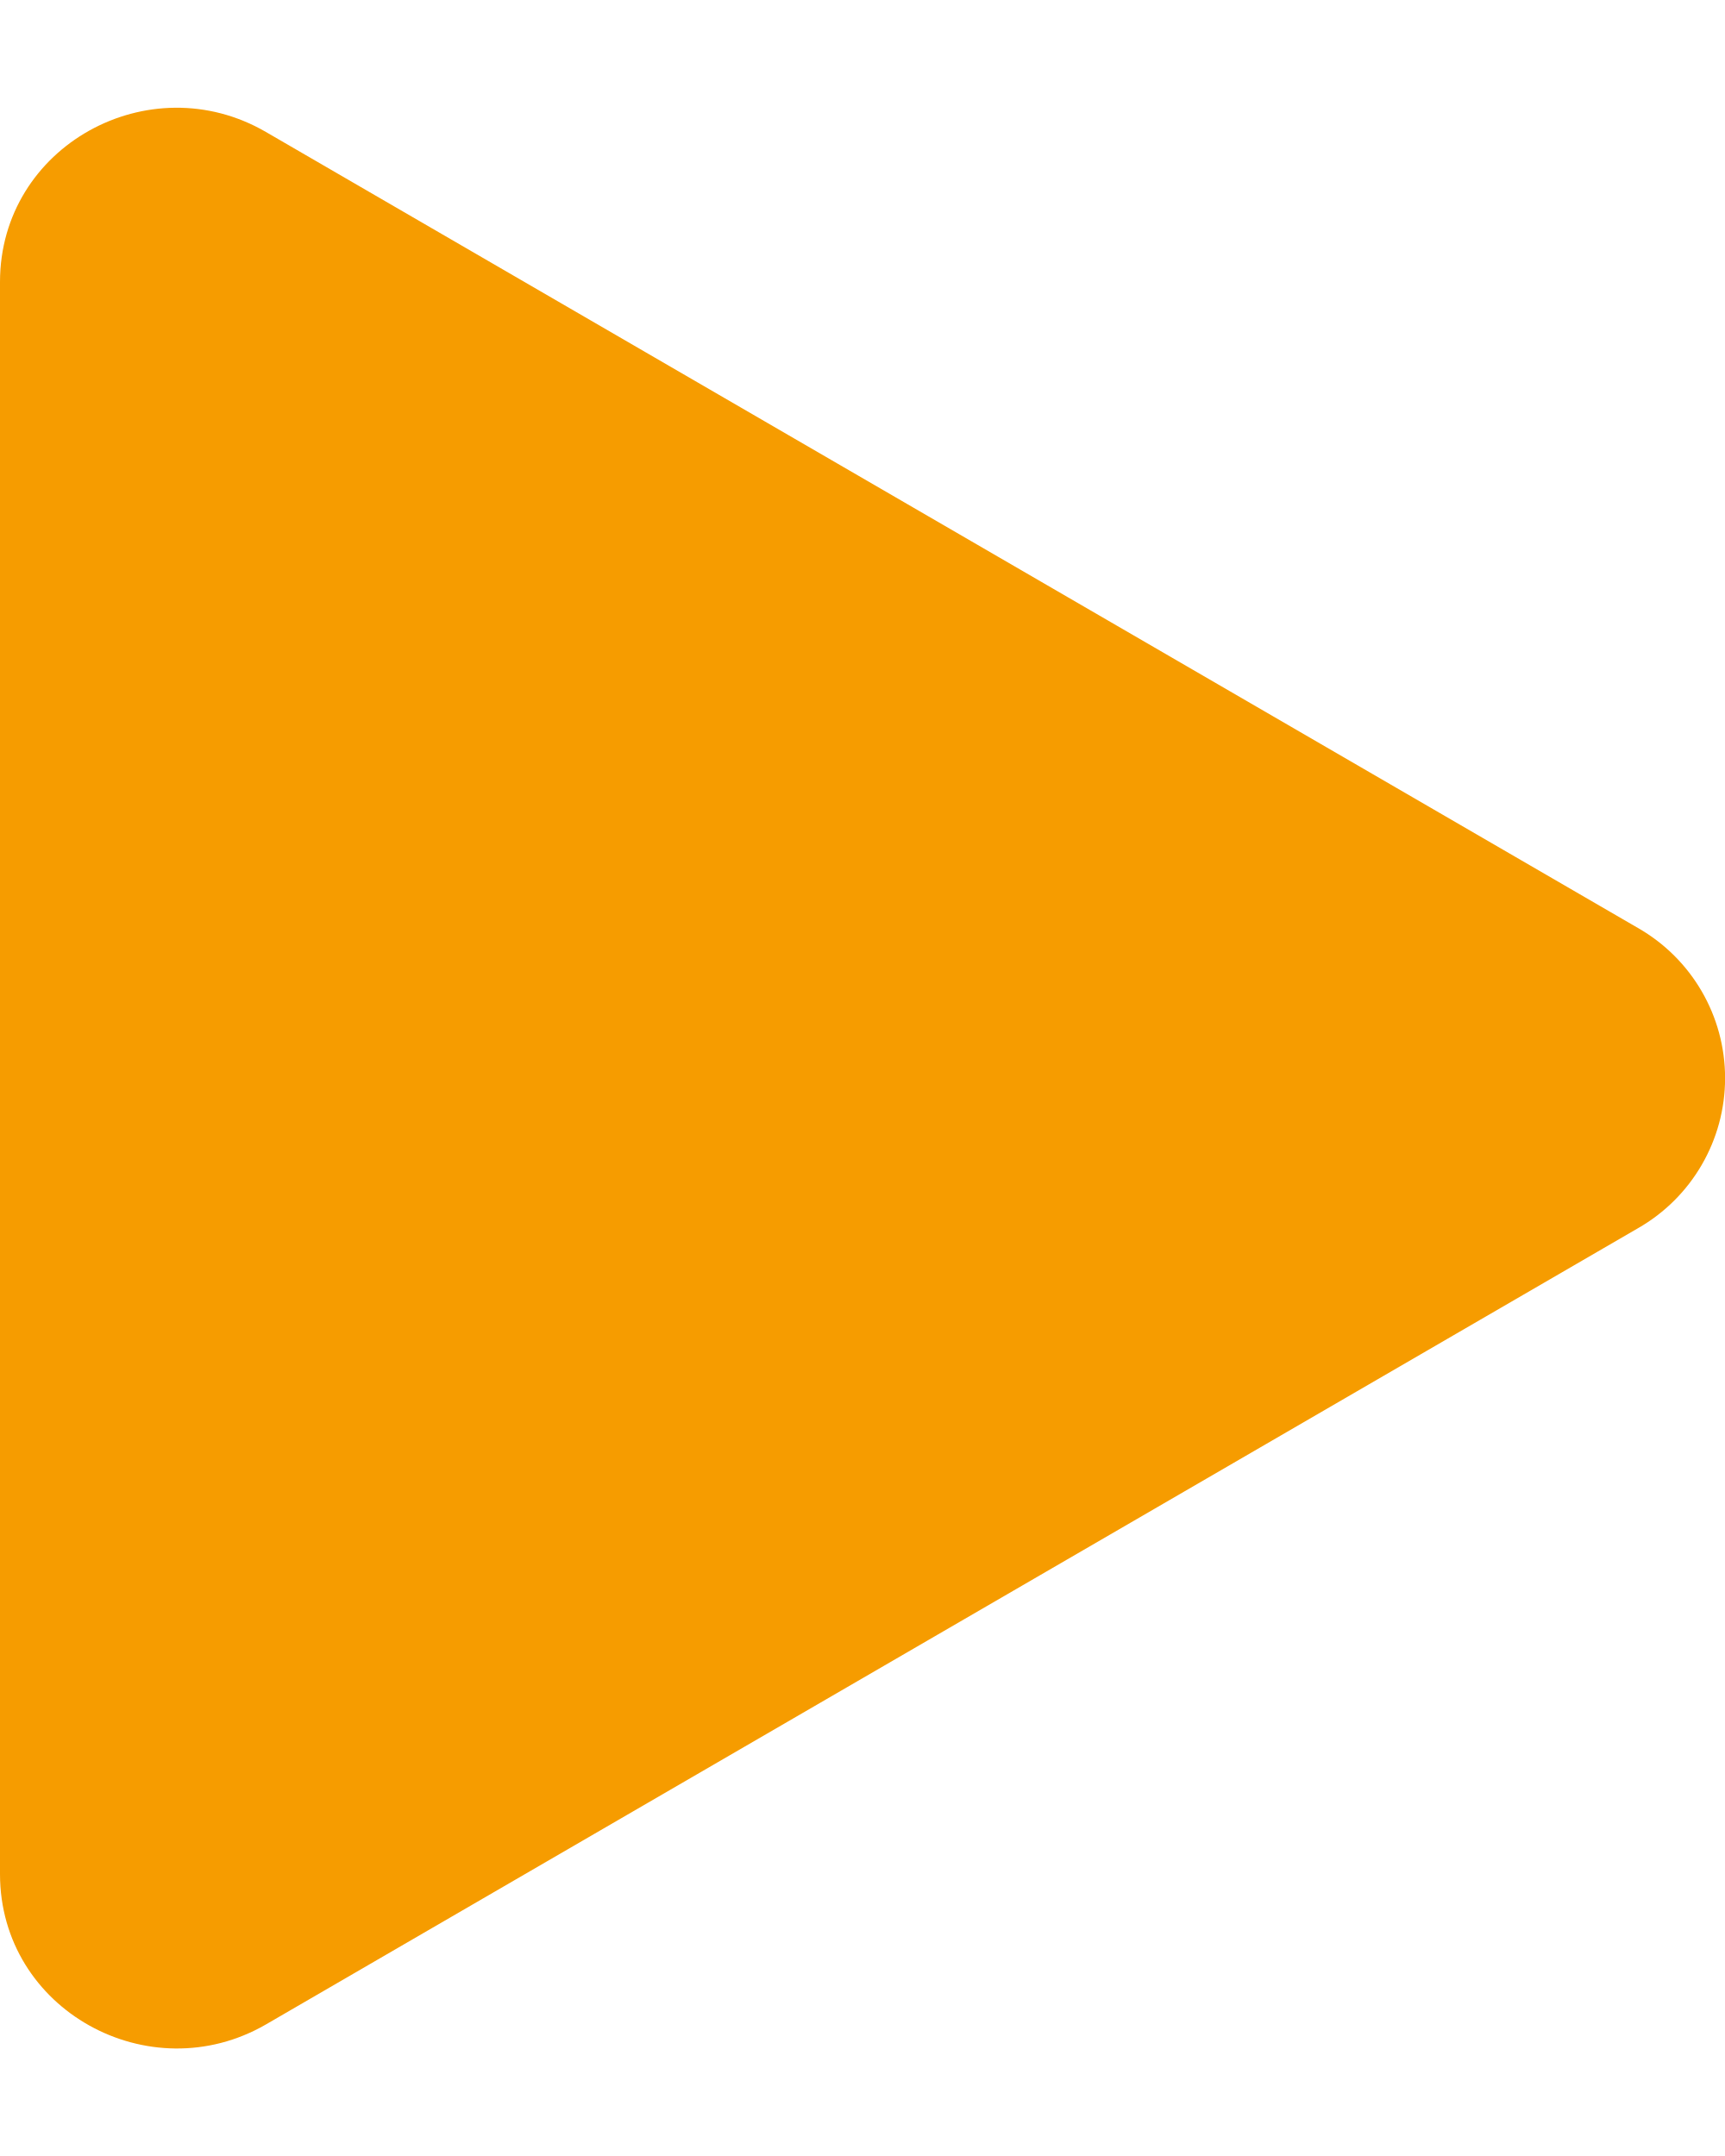
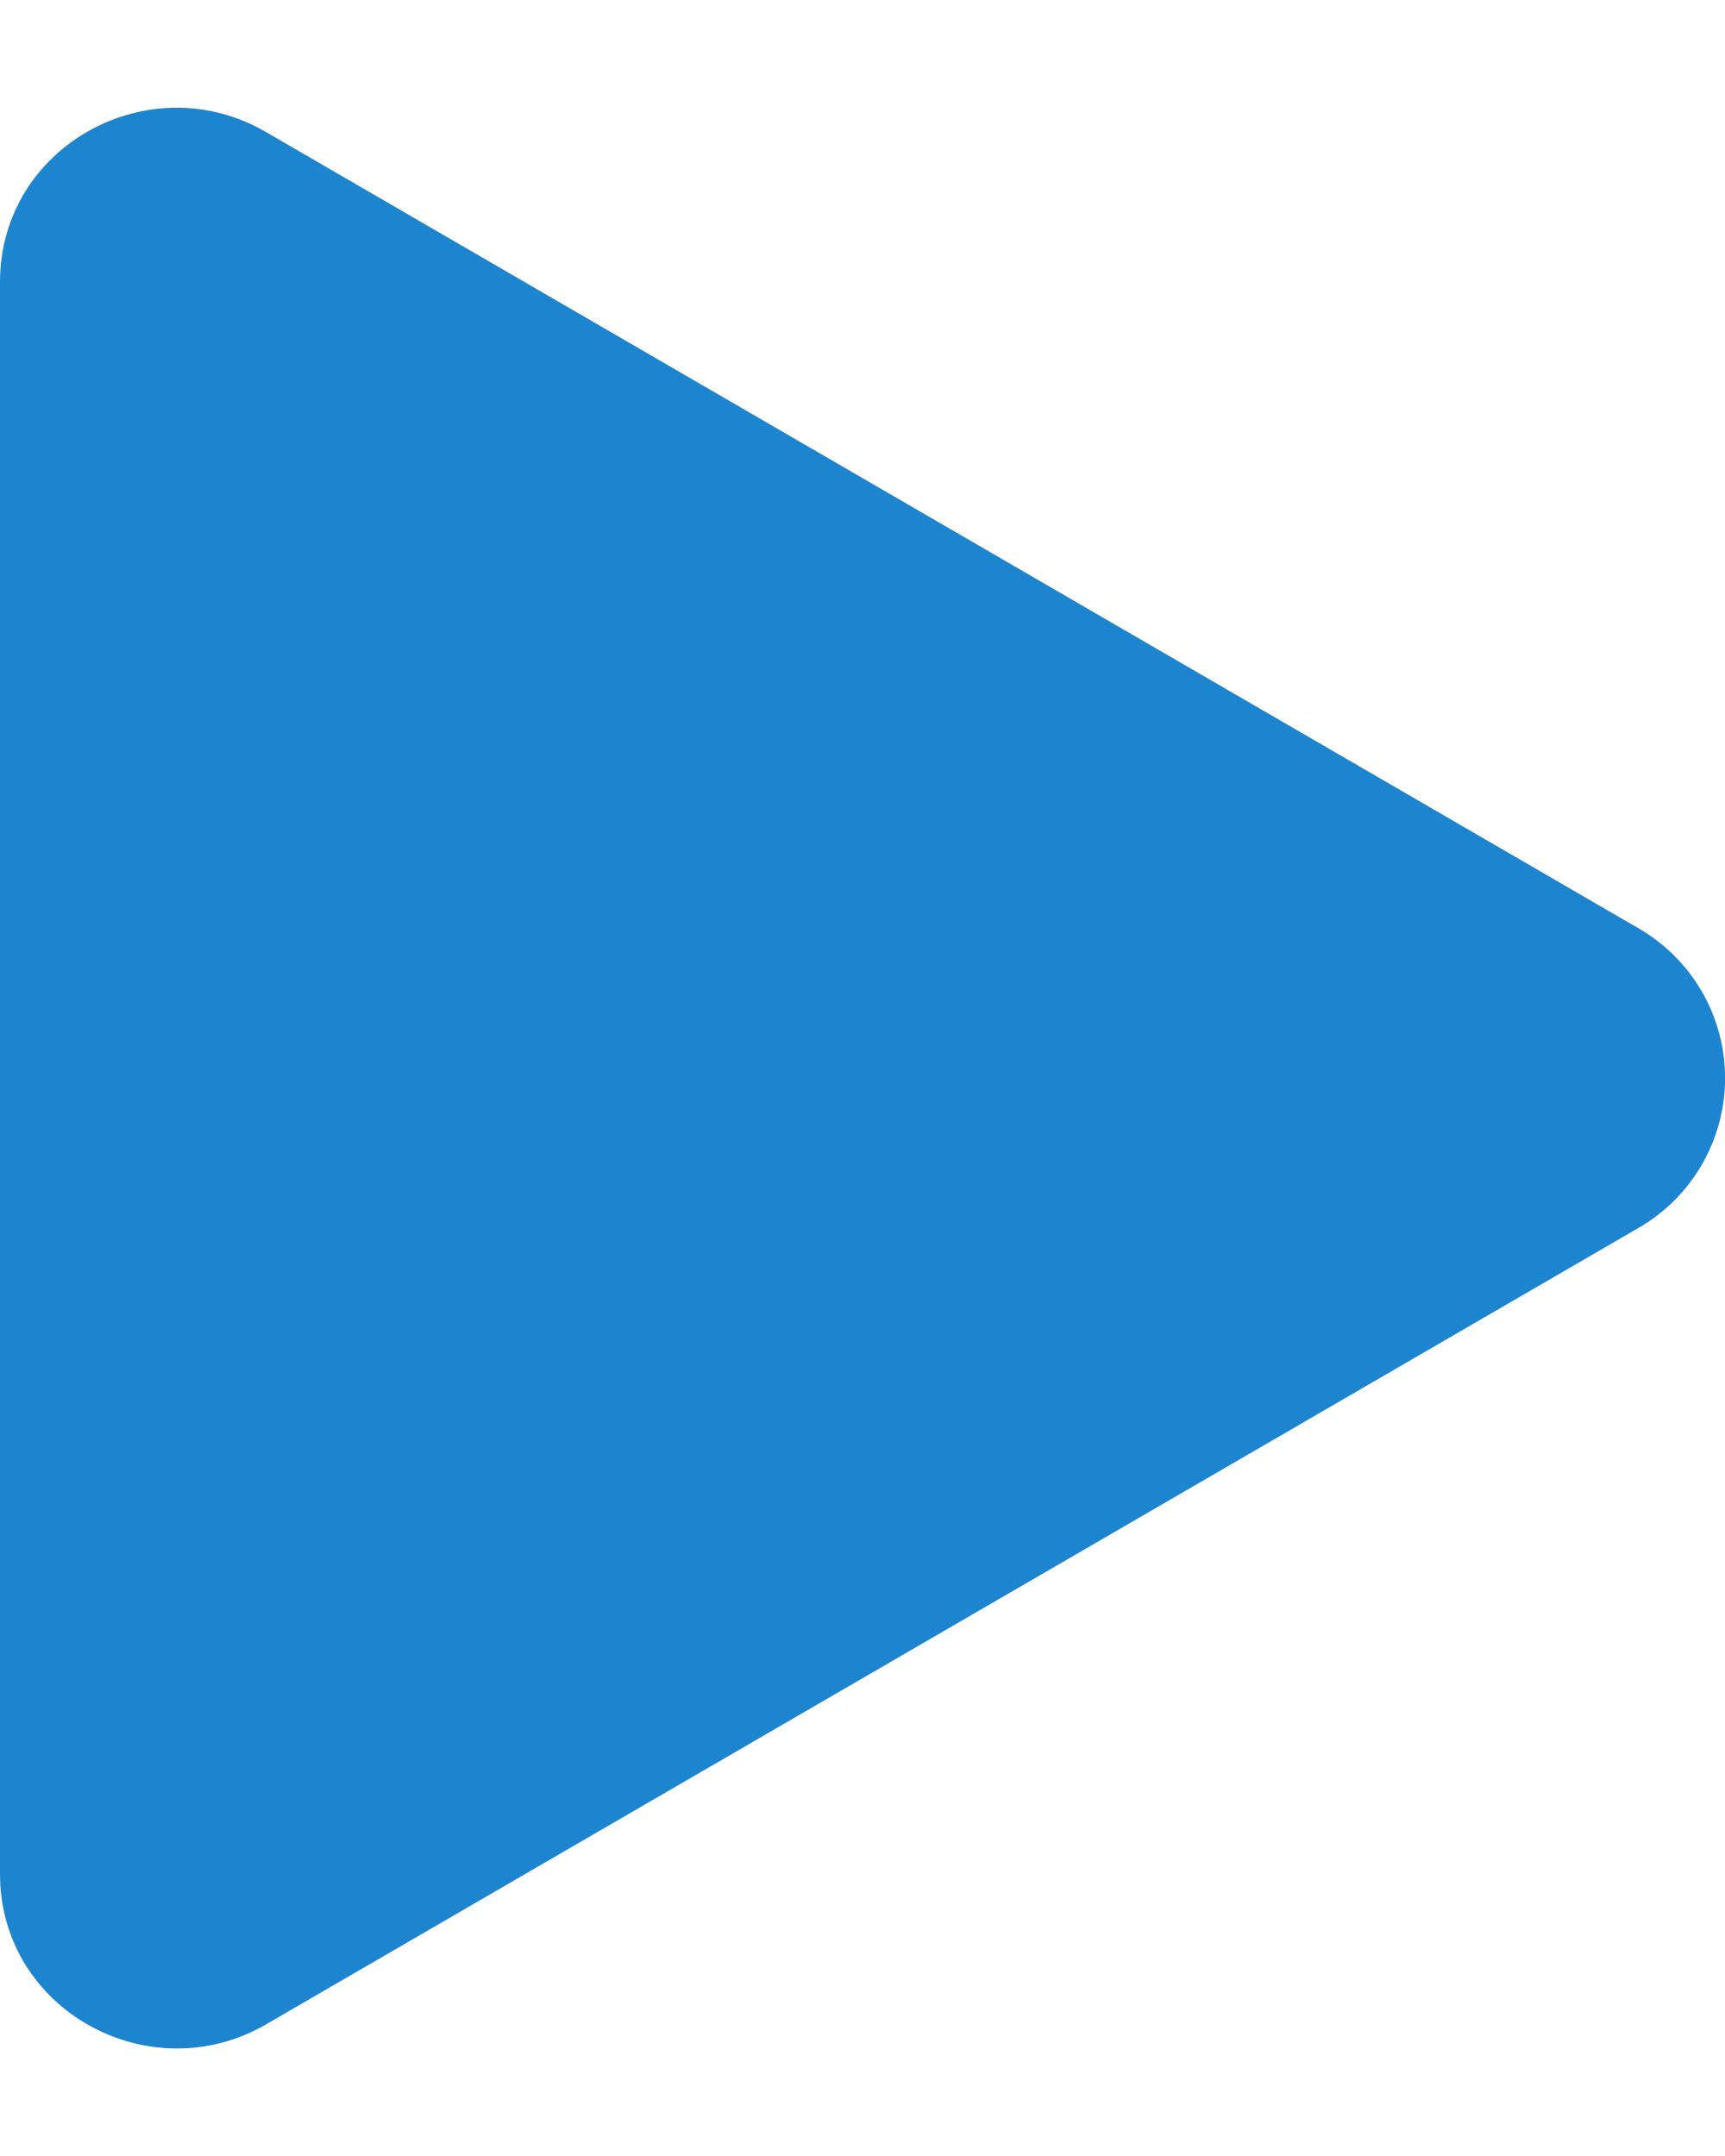
<svg xmlns="http://www.w3.org/2000/svg" width="8" height="10" fill="none">
-   <path d="M7.596 5.697L1.233 9.39C.693 9.702 0 9.323 0 8.692V1.308C0 .678.692.298 1.233.612l6.363 3.692a.802.802 0 010 1.393z" fill="#F69C00" />
+   <path d="M7.596 5.697L1.233 9.39C.693 9.702 0 9.323 0 8.692V1.308C0 .678.692.298 1.233.612l6.363 3.692a.802.802 0 010 1.393z" fill="#1D85D0" />
</svg>
